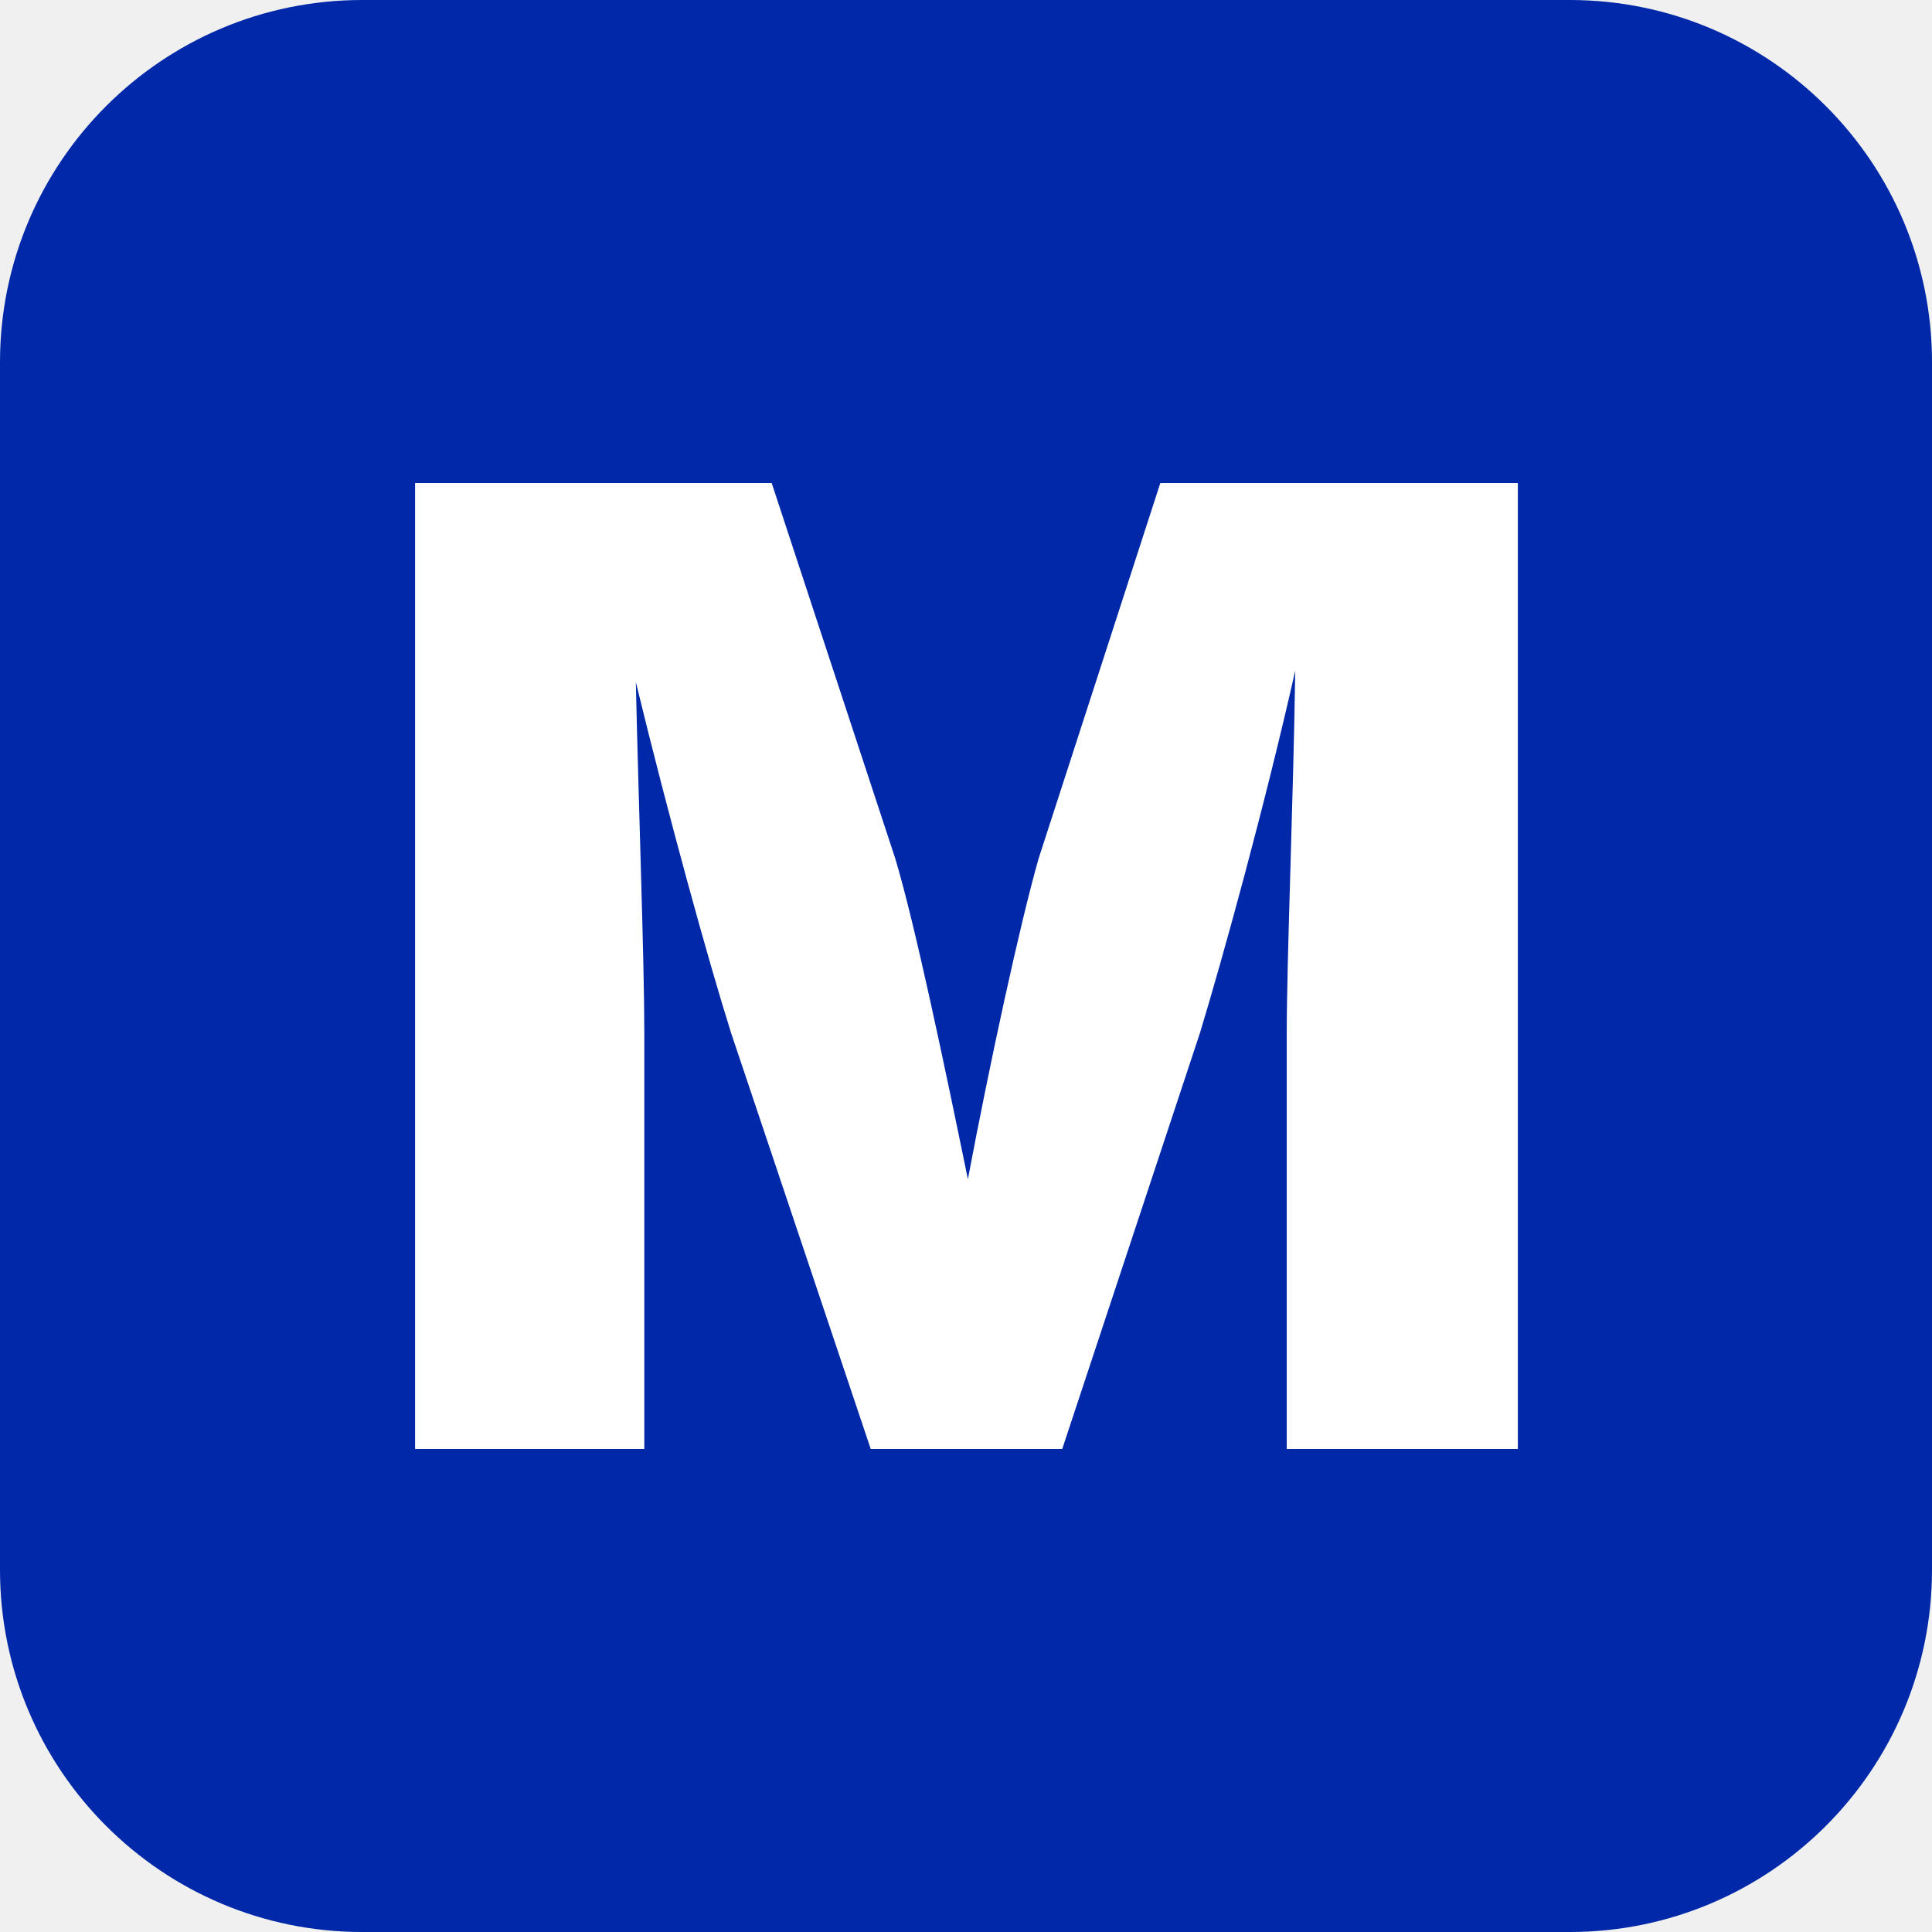
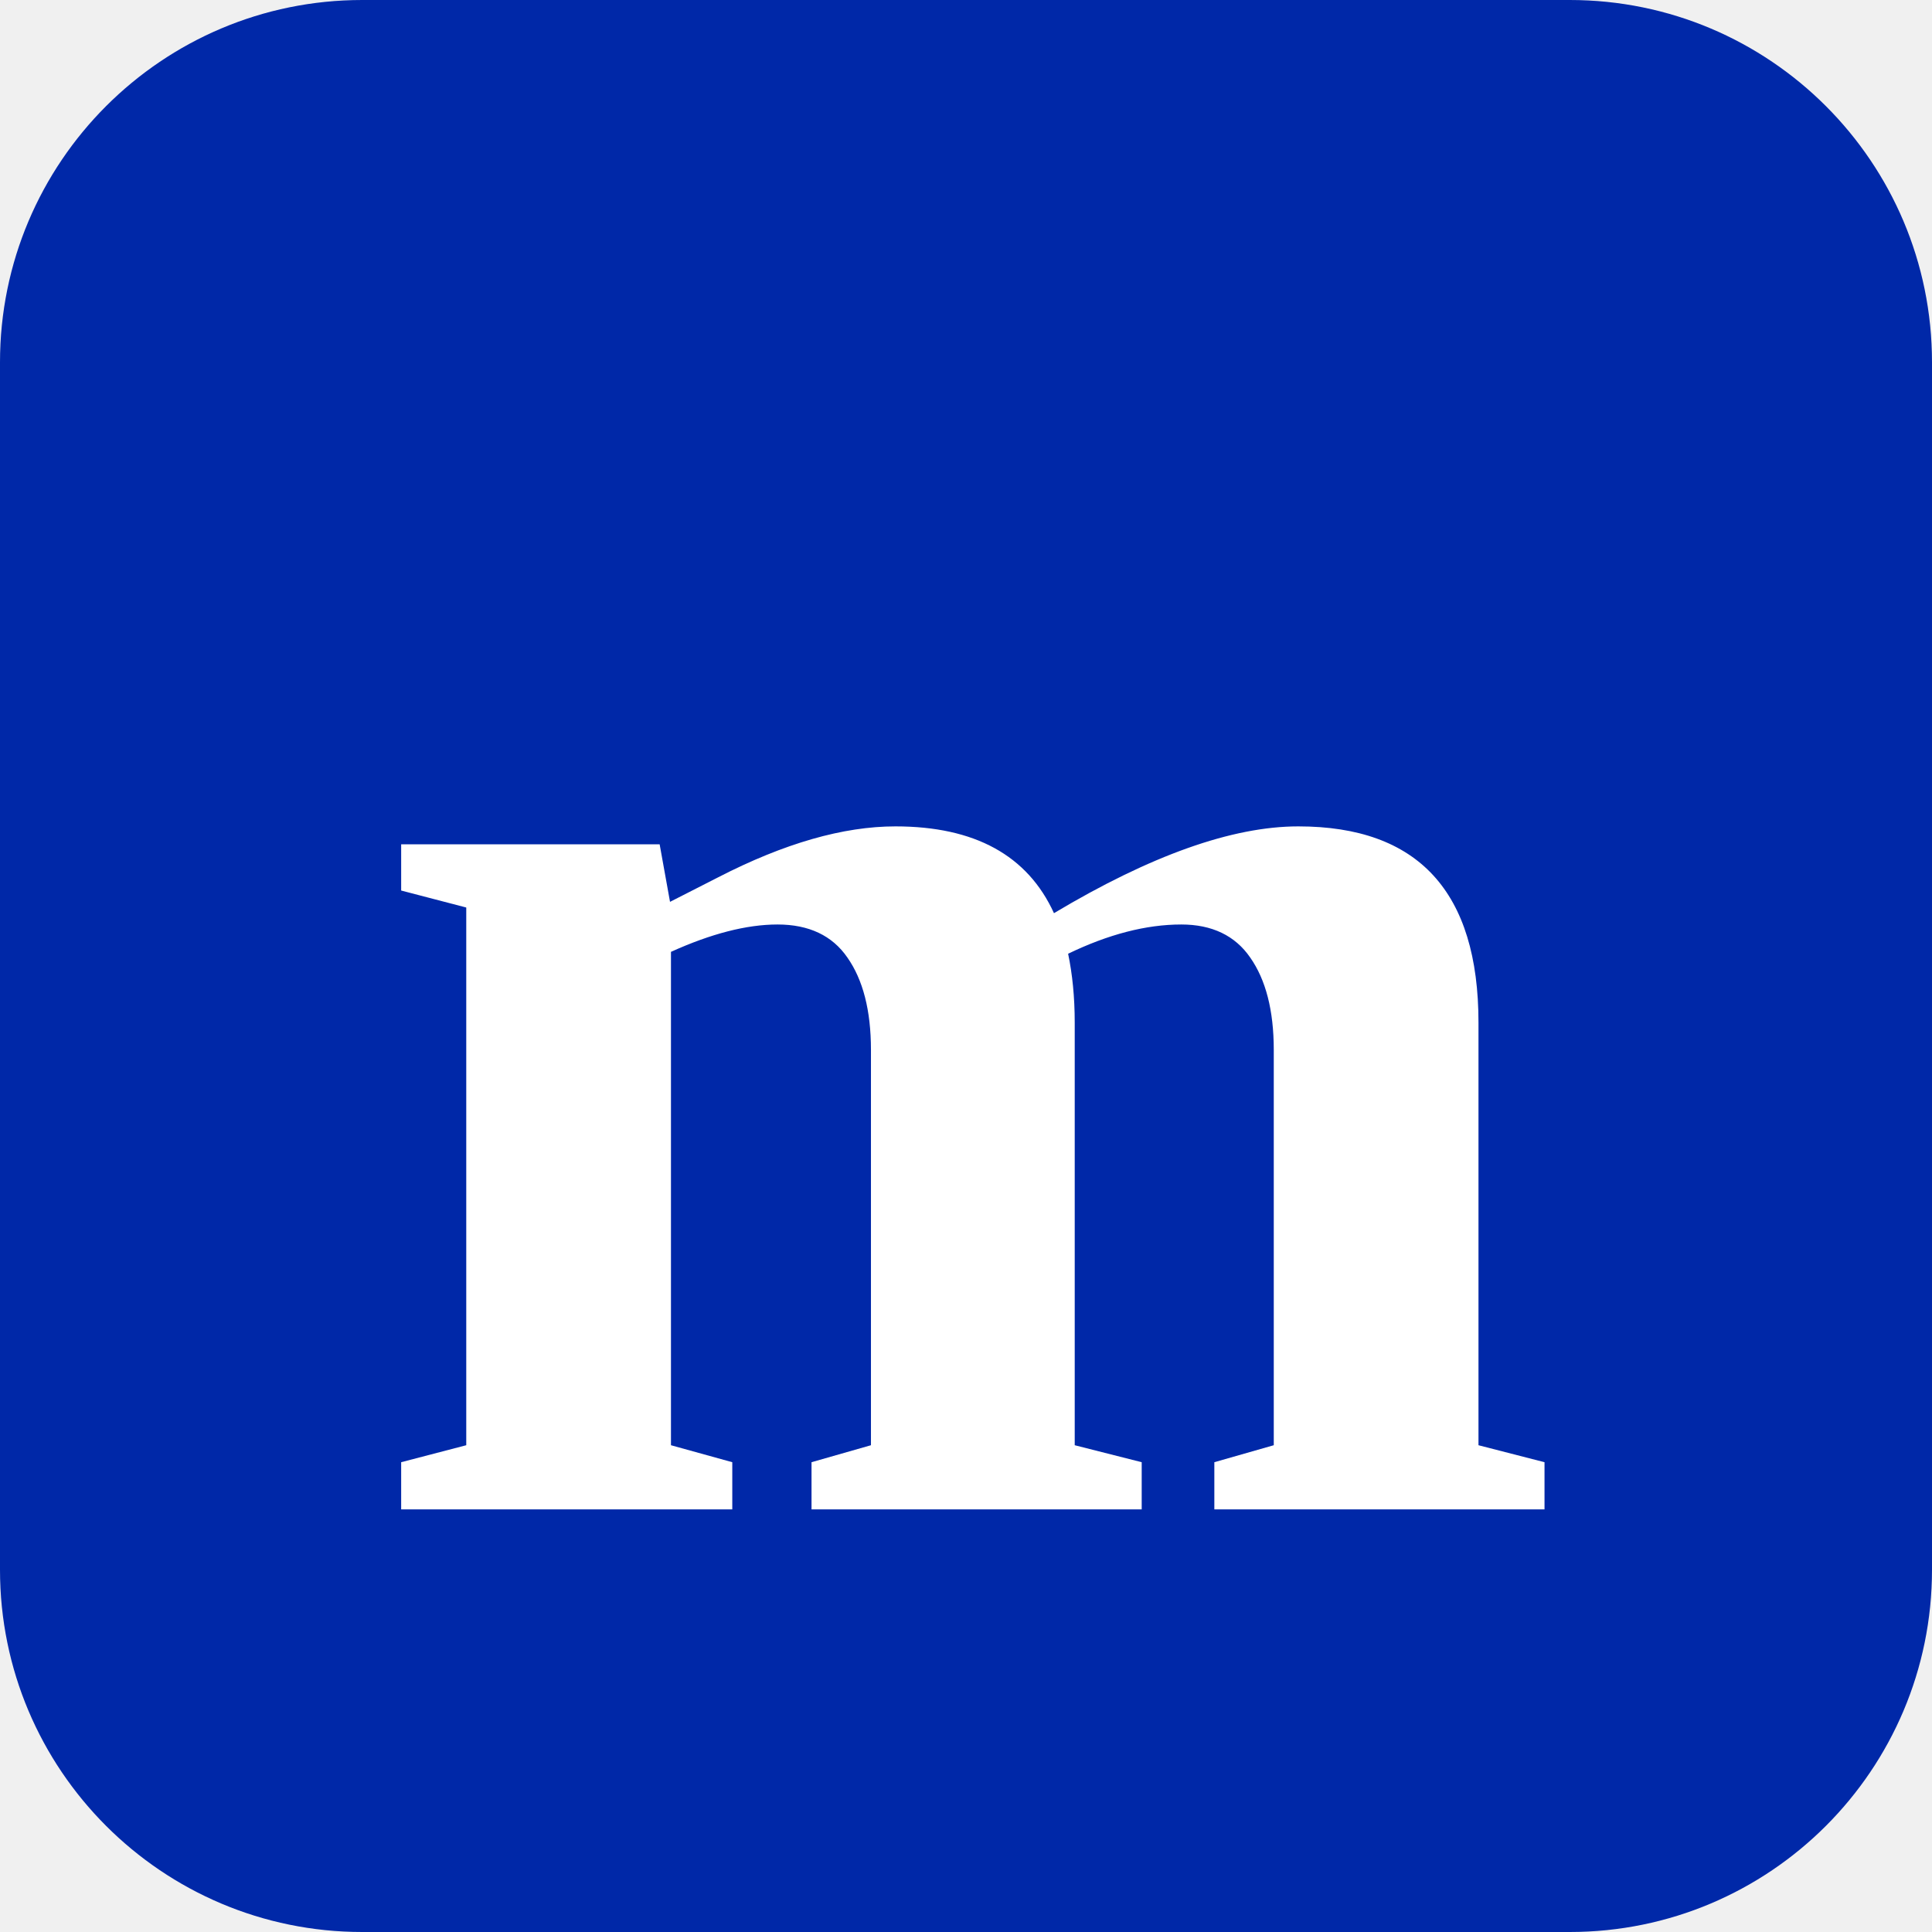
<svg xmlns="http://www.w3.org/2000/svg" viewBox="0 0 32 32">
  <rect width="32" height="32" rx="6" fill="#0028A8" />
-   <text x="16" y="24" font-family="-apple-system, 'Helvetica Neue', sans-serif" font-size="22" font-weight="800" fill="white" text-anchor="middle">M</text>
+   <text x="16" y="25" font-family="Georgia, 'Times New Roman', serif" font-size="24" font-weight="700" fill="white" text-anchor="middle">m</text>
</svg>
